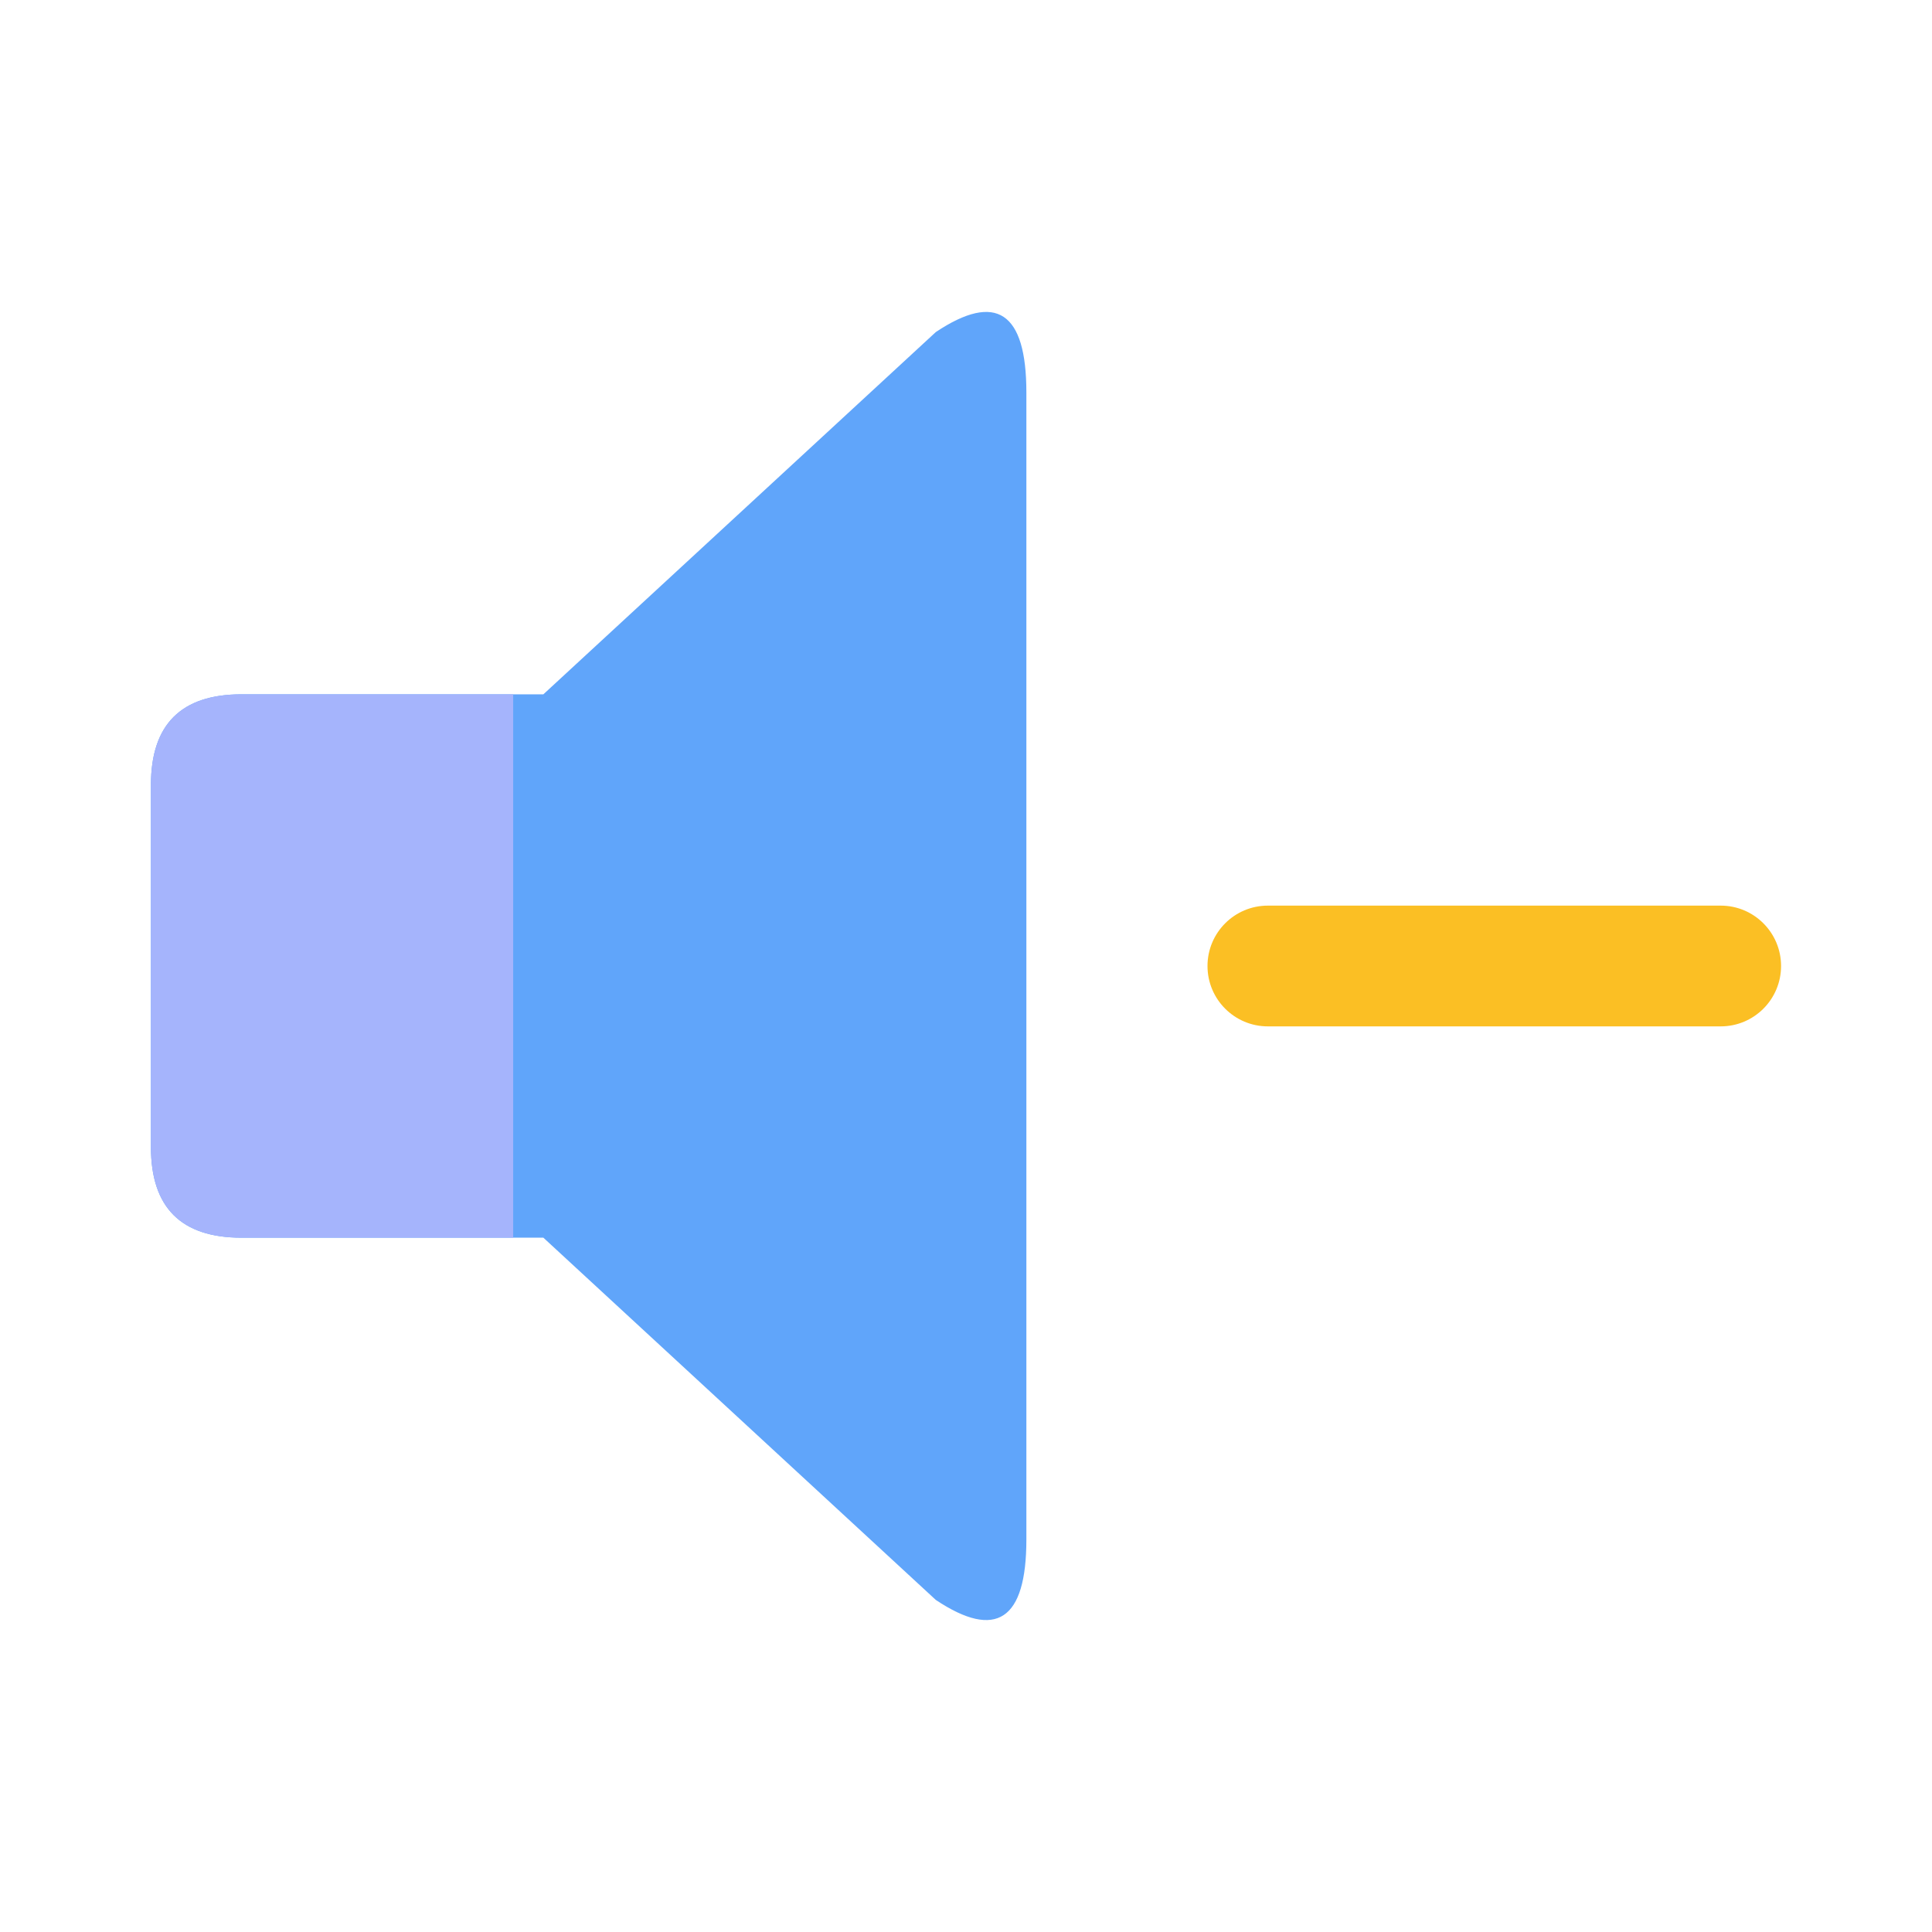
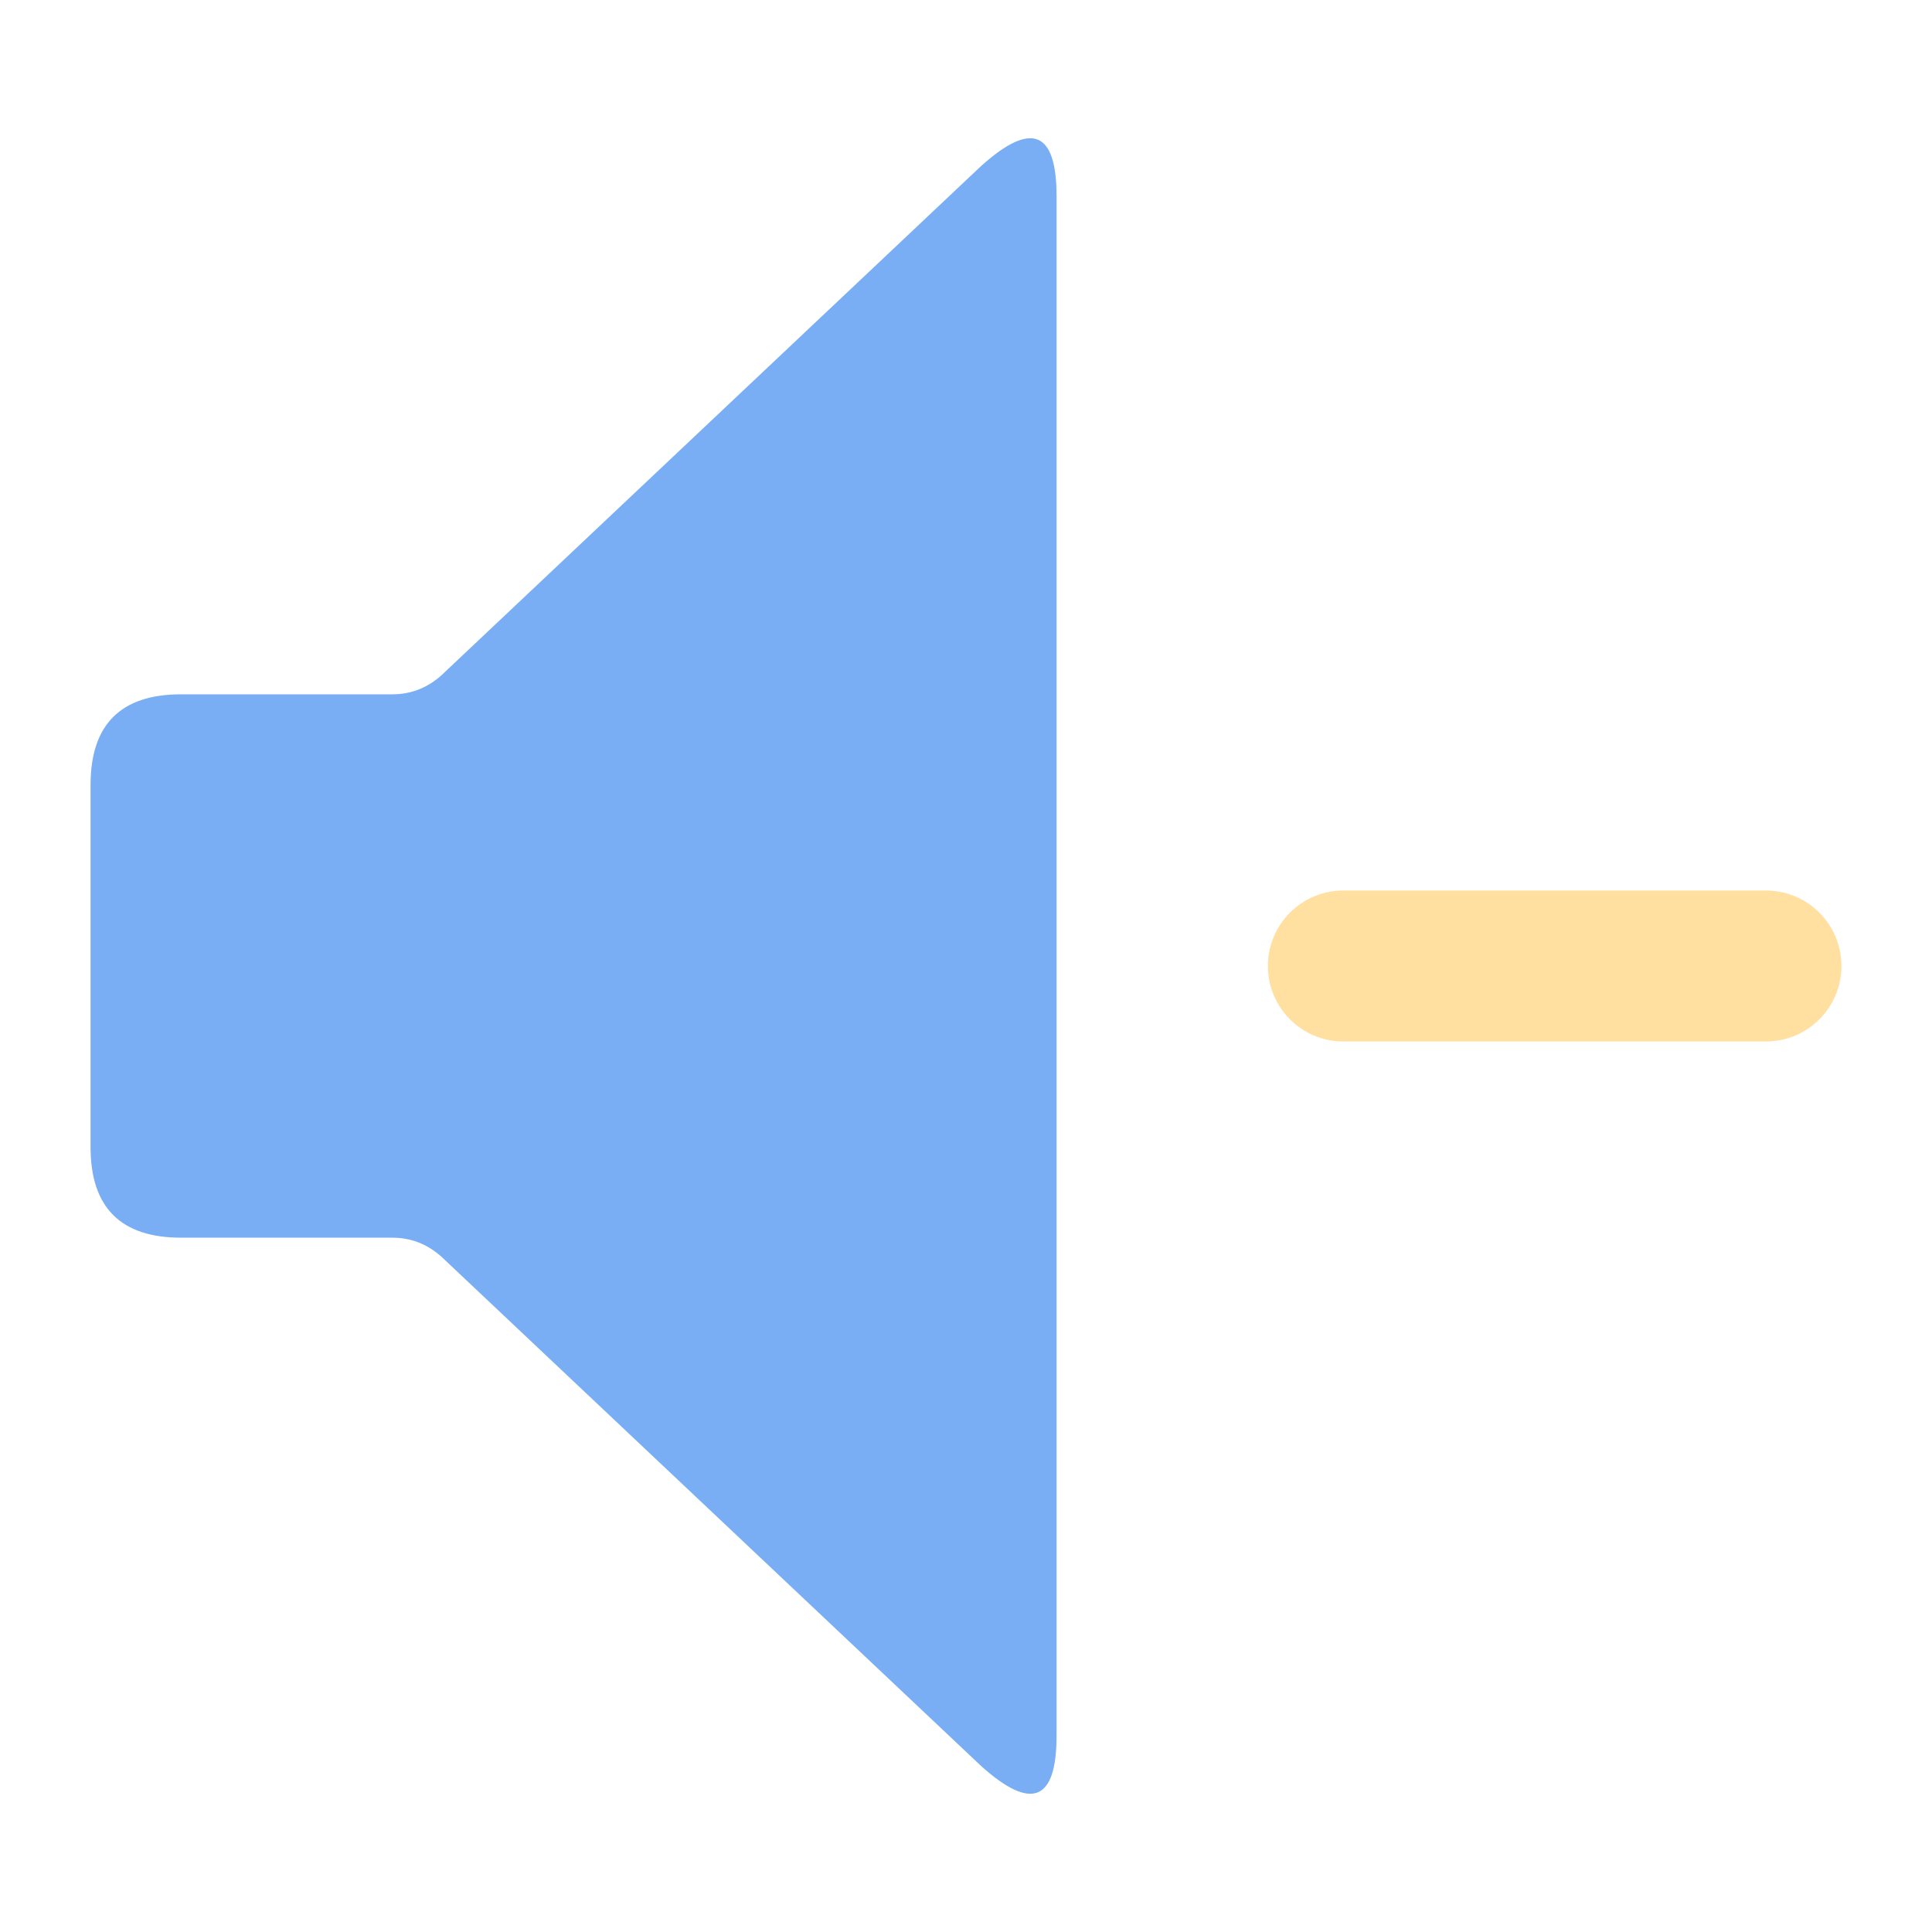
<svg xmlns="http://www.w3.org/2000/svg" width="512" height="512" viewBox="0 0 512 512">
-   <path d="M64 184H144L248 88Q272 72 272 104V408Q272 440 248 424L144 328H64Q40 328 40 304V208Q40 184 64 184Z" fill="#60A5FA" />
-   <path d="M64 184H136V328H64Q40 328 40 304V208Q40 184 64 184Z" fill="#A5B4FC" />
-   <rect x="320" y="240" width="152" height="32" rx="16" fill="#FBBF24" />
+   <path d="M48 184H104Q112 184 118 178L260 44Q280 26 280 52V460Q280 486 260 468L118 334Q112 328 104 328H48Q24 328 24 304V208Q24 184 48 184Z" fill="#79AEF5" />
+   <rect x="336" y="236" width="152" height="40" rx="20" fill="#FFE0A0" />
</svg>
